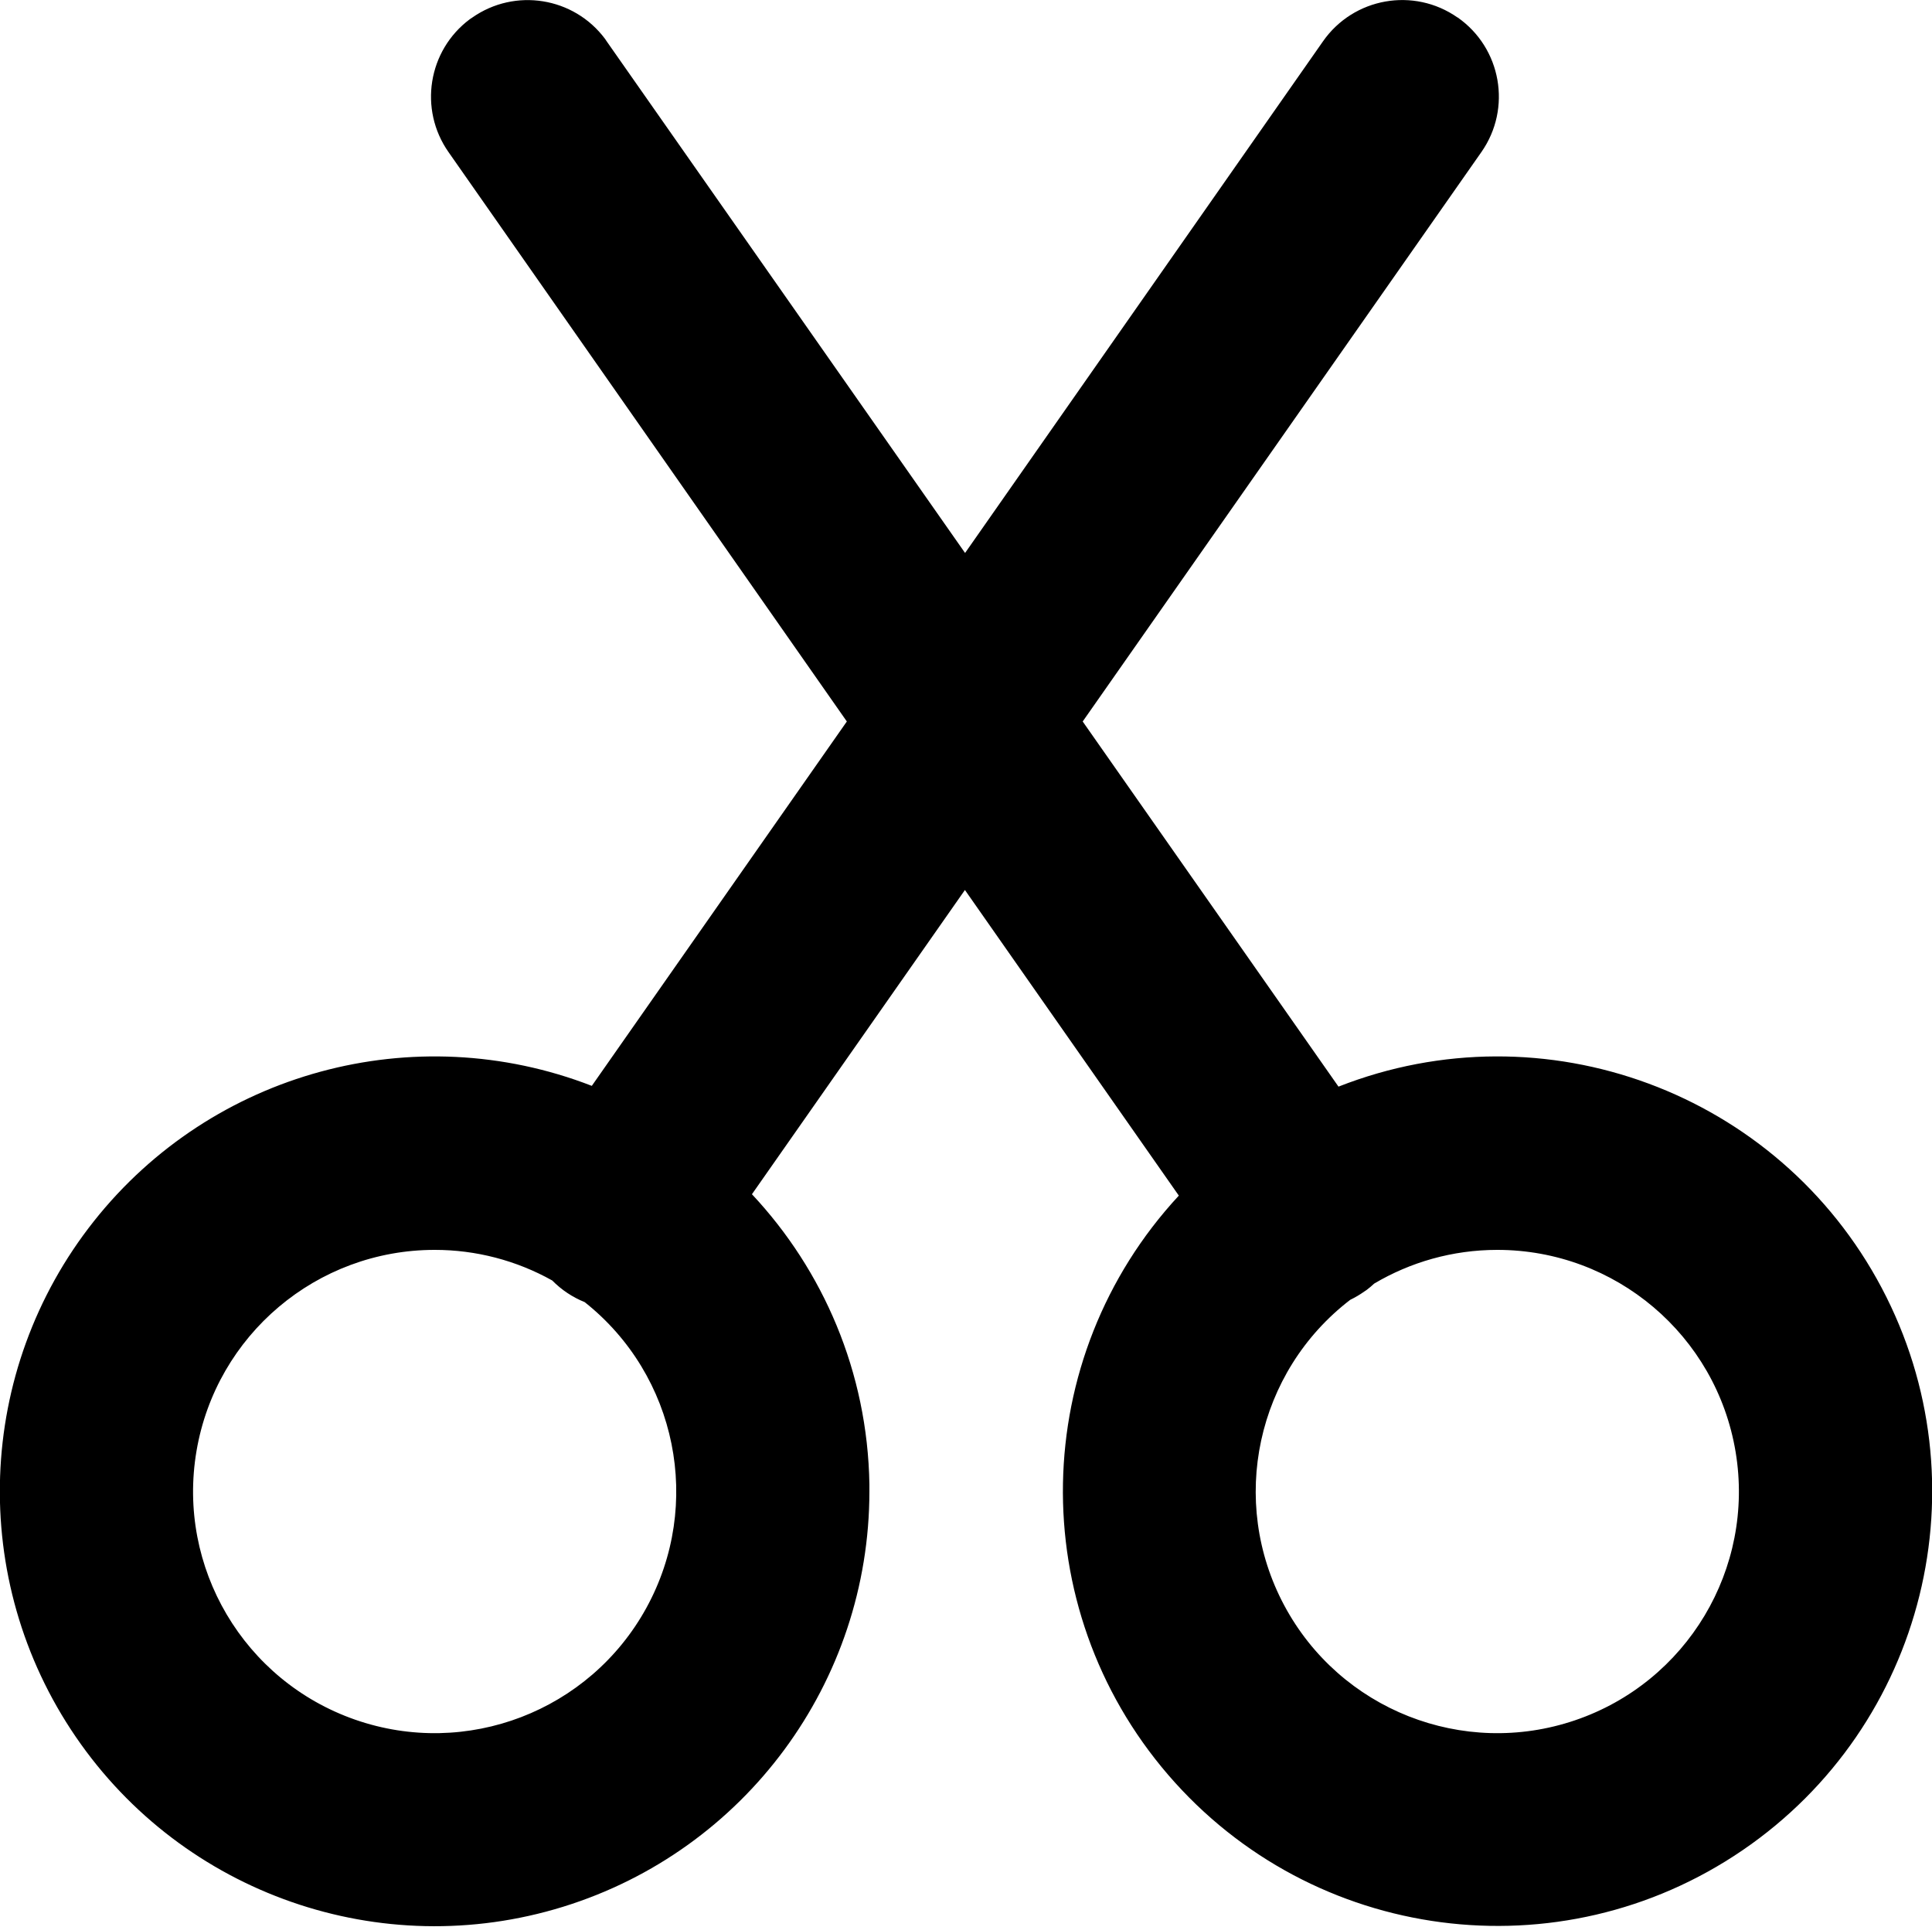
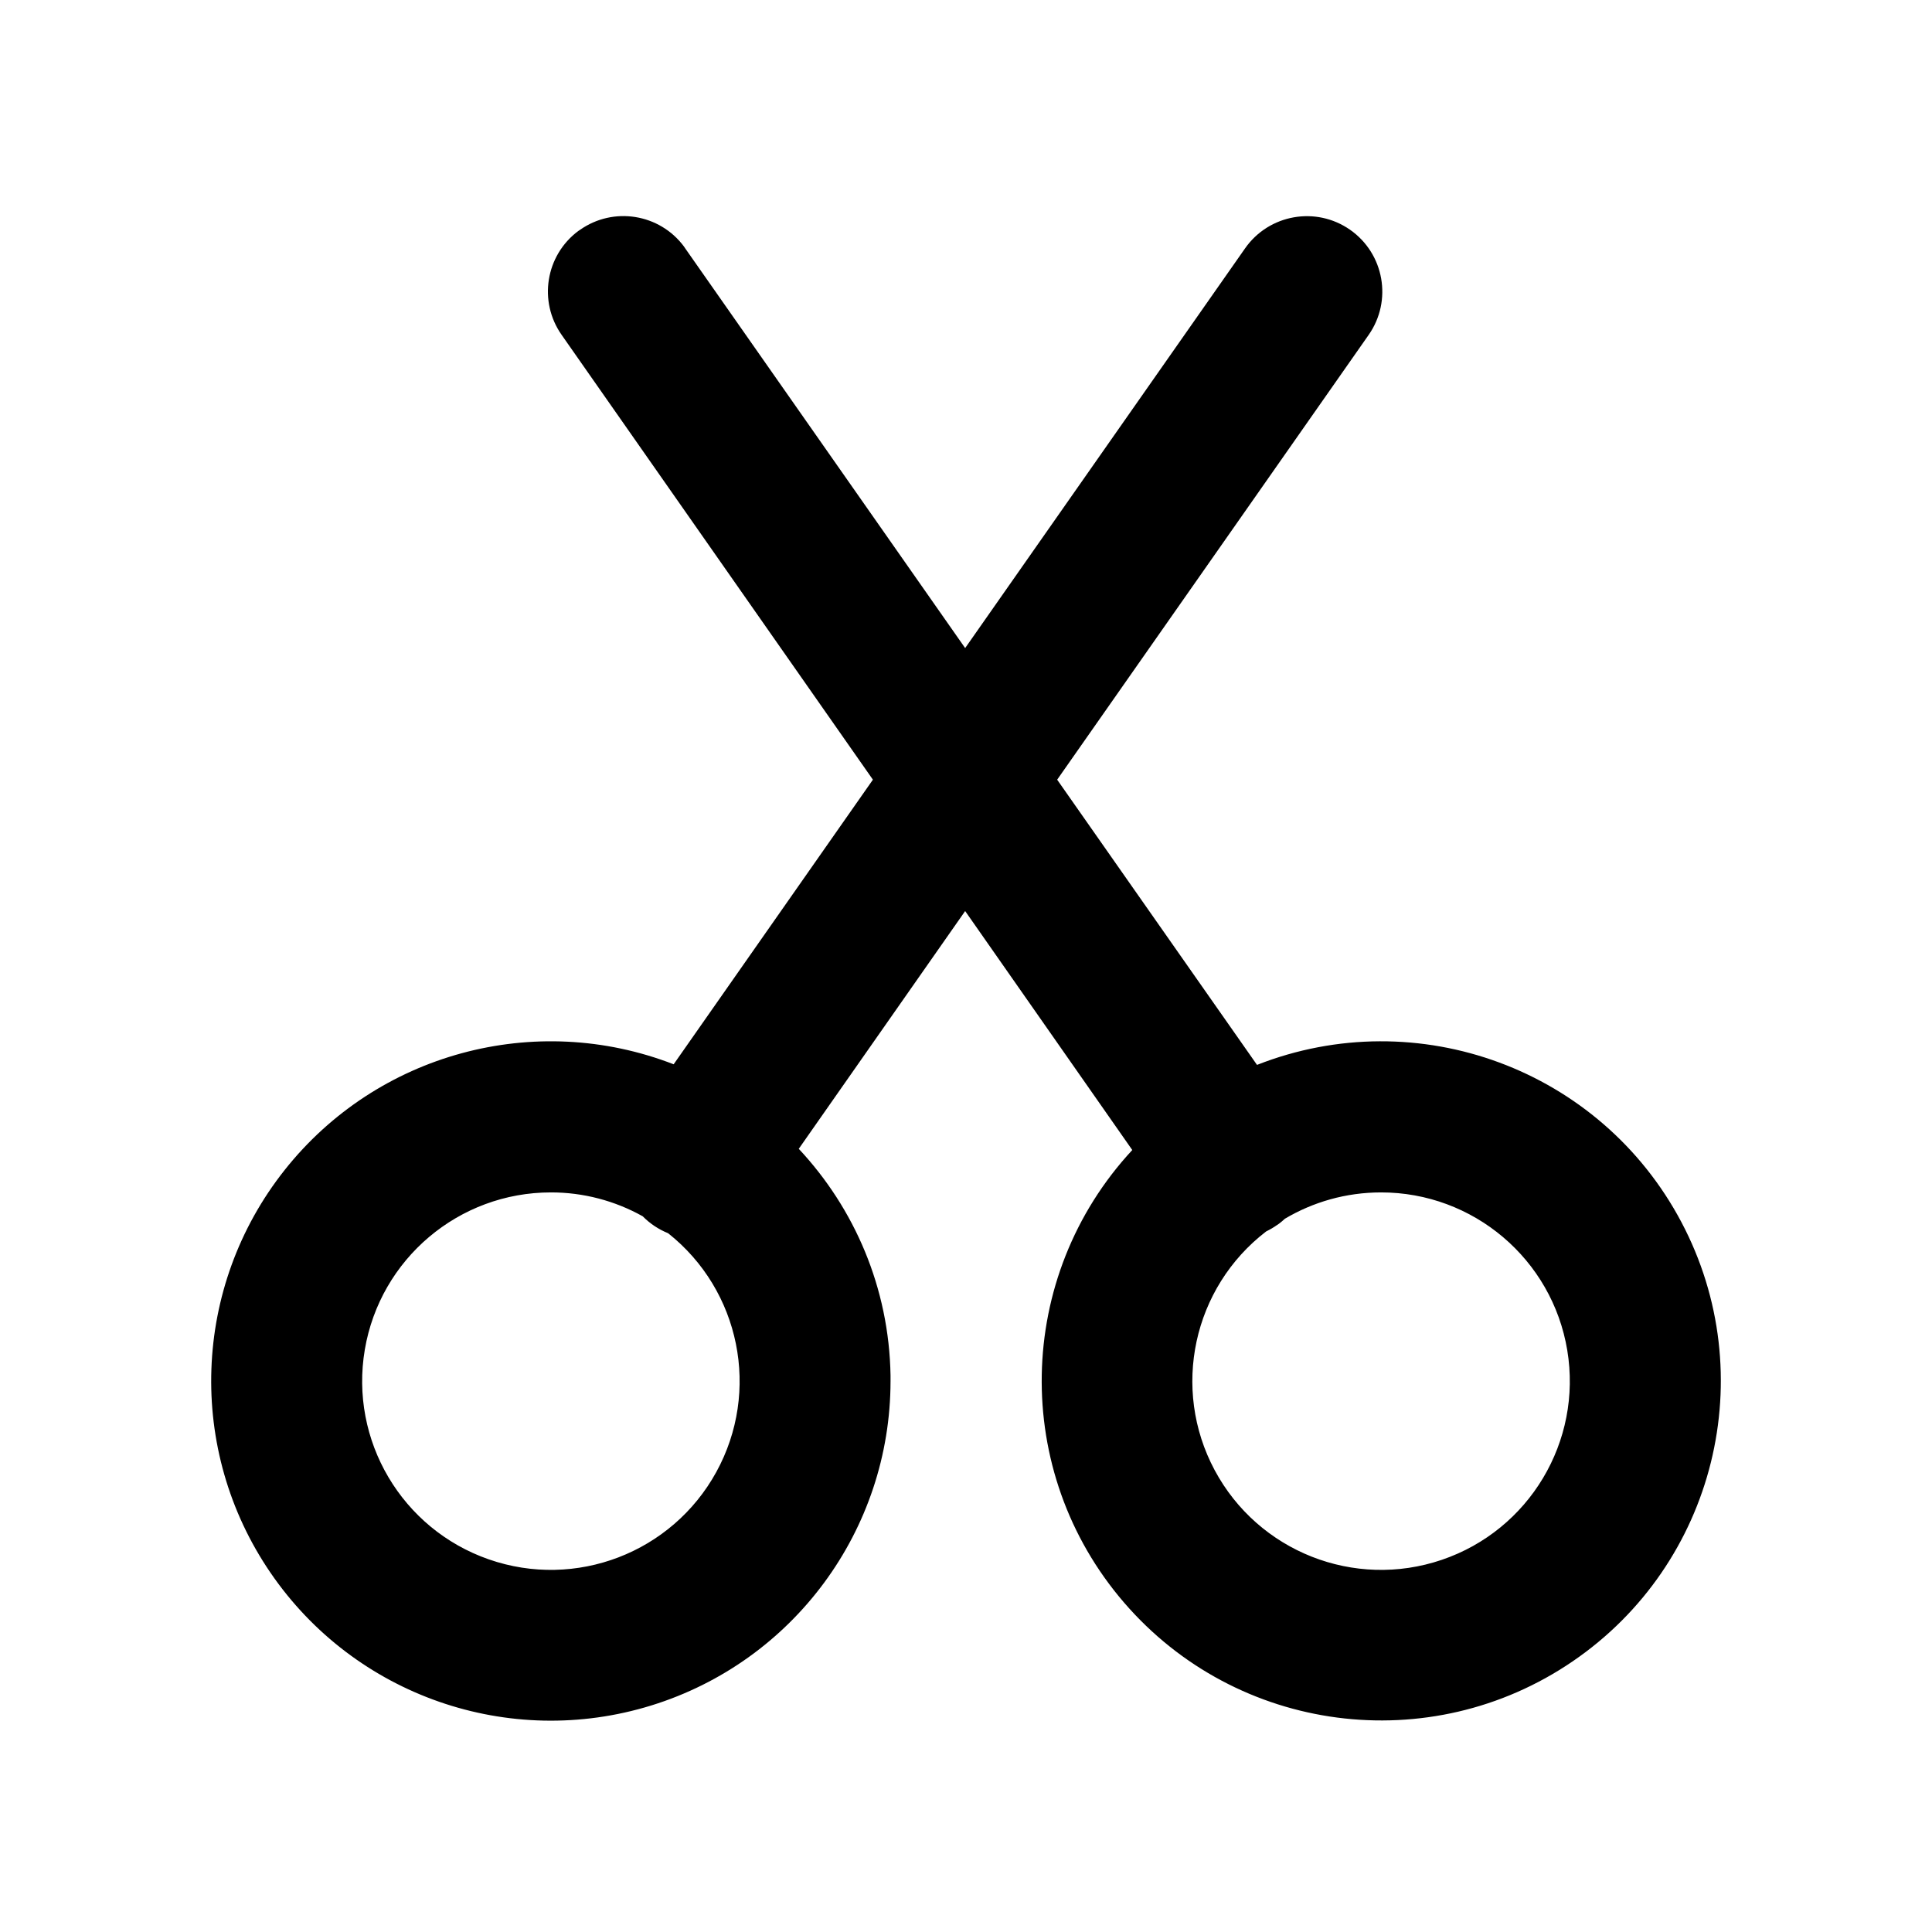
- <svg xmlns="http://www.w3.org/2000/svg" viewBox="0 0 12.5 12.46">
-   <path fill="currentColor" fillRule="nonzero" d="M9.431.113a.625.625 0 0 1 .154.87l-2.58 3.684L8.66 7.029a2.812 2.812 0 1 1-1.033.705L6.243 5.757 4.865 7.725c.461.492.748 1.15.76 1.876v.047a2.813 2.813 0 1 1-1.796-2.624l1.65-2.357L2.902.984a.625.625 0 0 1 .138-.86l.015-.01a.625.625 0 0 1 .86.138l.01.015 2.319 3.31L8.56.267a.625.625 0 0 1 .87-.154ZM2.813 8.085a1.563 1.563 0 1 0 .97.338.62.62 0 0 1-.21-.14 1.555 1.555 0 0 0-.76-.198Zm6.874 0c-.29 0-.563.08-.796.218a.601.601 0 0 1-.05.042l-.015.01a.63.63 0 0 1-.09.053 1.563 1.563 0 1 0 .95-.323Z" />
+ <svg xmlns="http://www.w3.org/2000/svg" viewBox="0 0 16 16">
+   <path fill="#000" fill-rule="nonzero" d="M11.181 1.903a.625.625 0 0 1 .154.87l-2.58 3.684 1.655 2.362a2.812 2.812 0 1 1-1.033.705L7.993 7.545 6.615 9.514c.461.493.748 1.151.76 1.877v.047a2.813 2.813 0 1 1-1.796-2.624l1.65-2.357-2.578-3.684a.625.625 0 0 1 .138-.86l.015-.01a.625.625 0 0 1 .86.138l.01.015 2.319 3.311 2.318-3.31a.625.625 0 0 1 .87-.154ZM4.563 9.875a1.563 1.563 0 1 0 .97.338.62.62 0 0 1-.21-.14 1.555 1.555 0 0 0-.76-.198Zm6.875 0c-.292 0-.564.08-.797.218a.601.601 0 0 1-.05.042l-.015.01a.63.63 0 0 1-.09.053 1.563 1.563 0 1 0 .95-.323Z" />
</svg>
